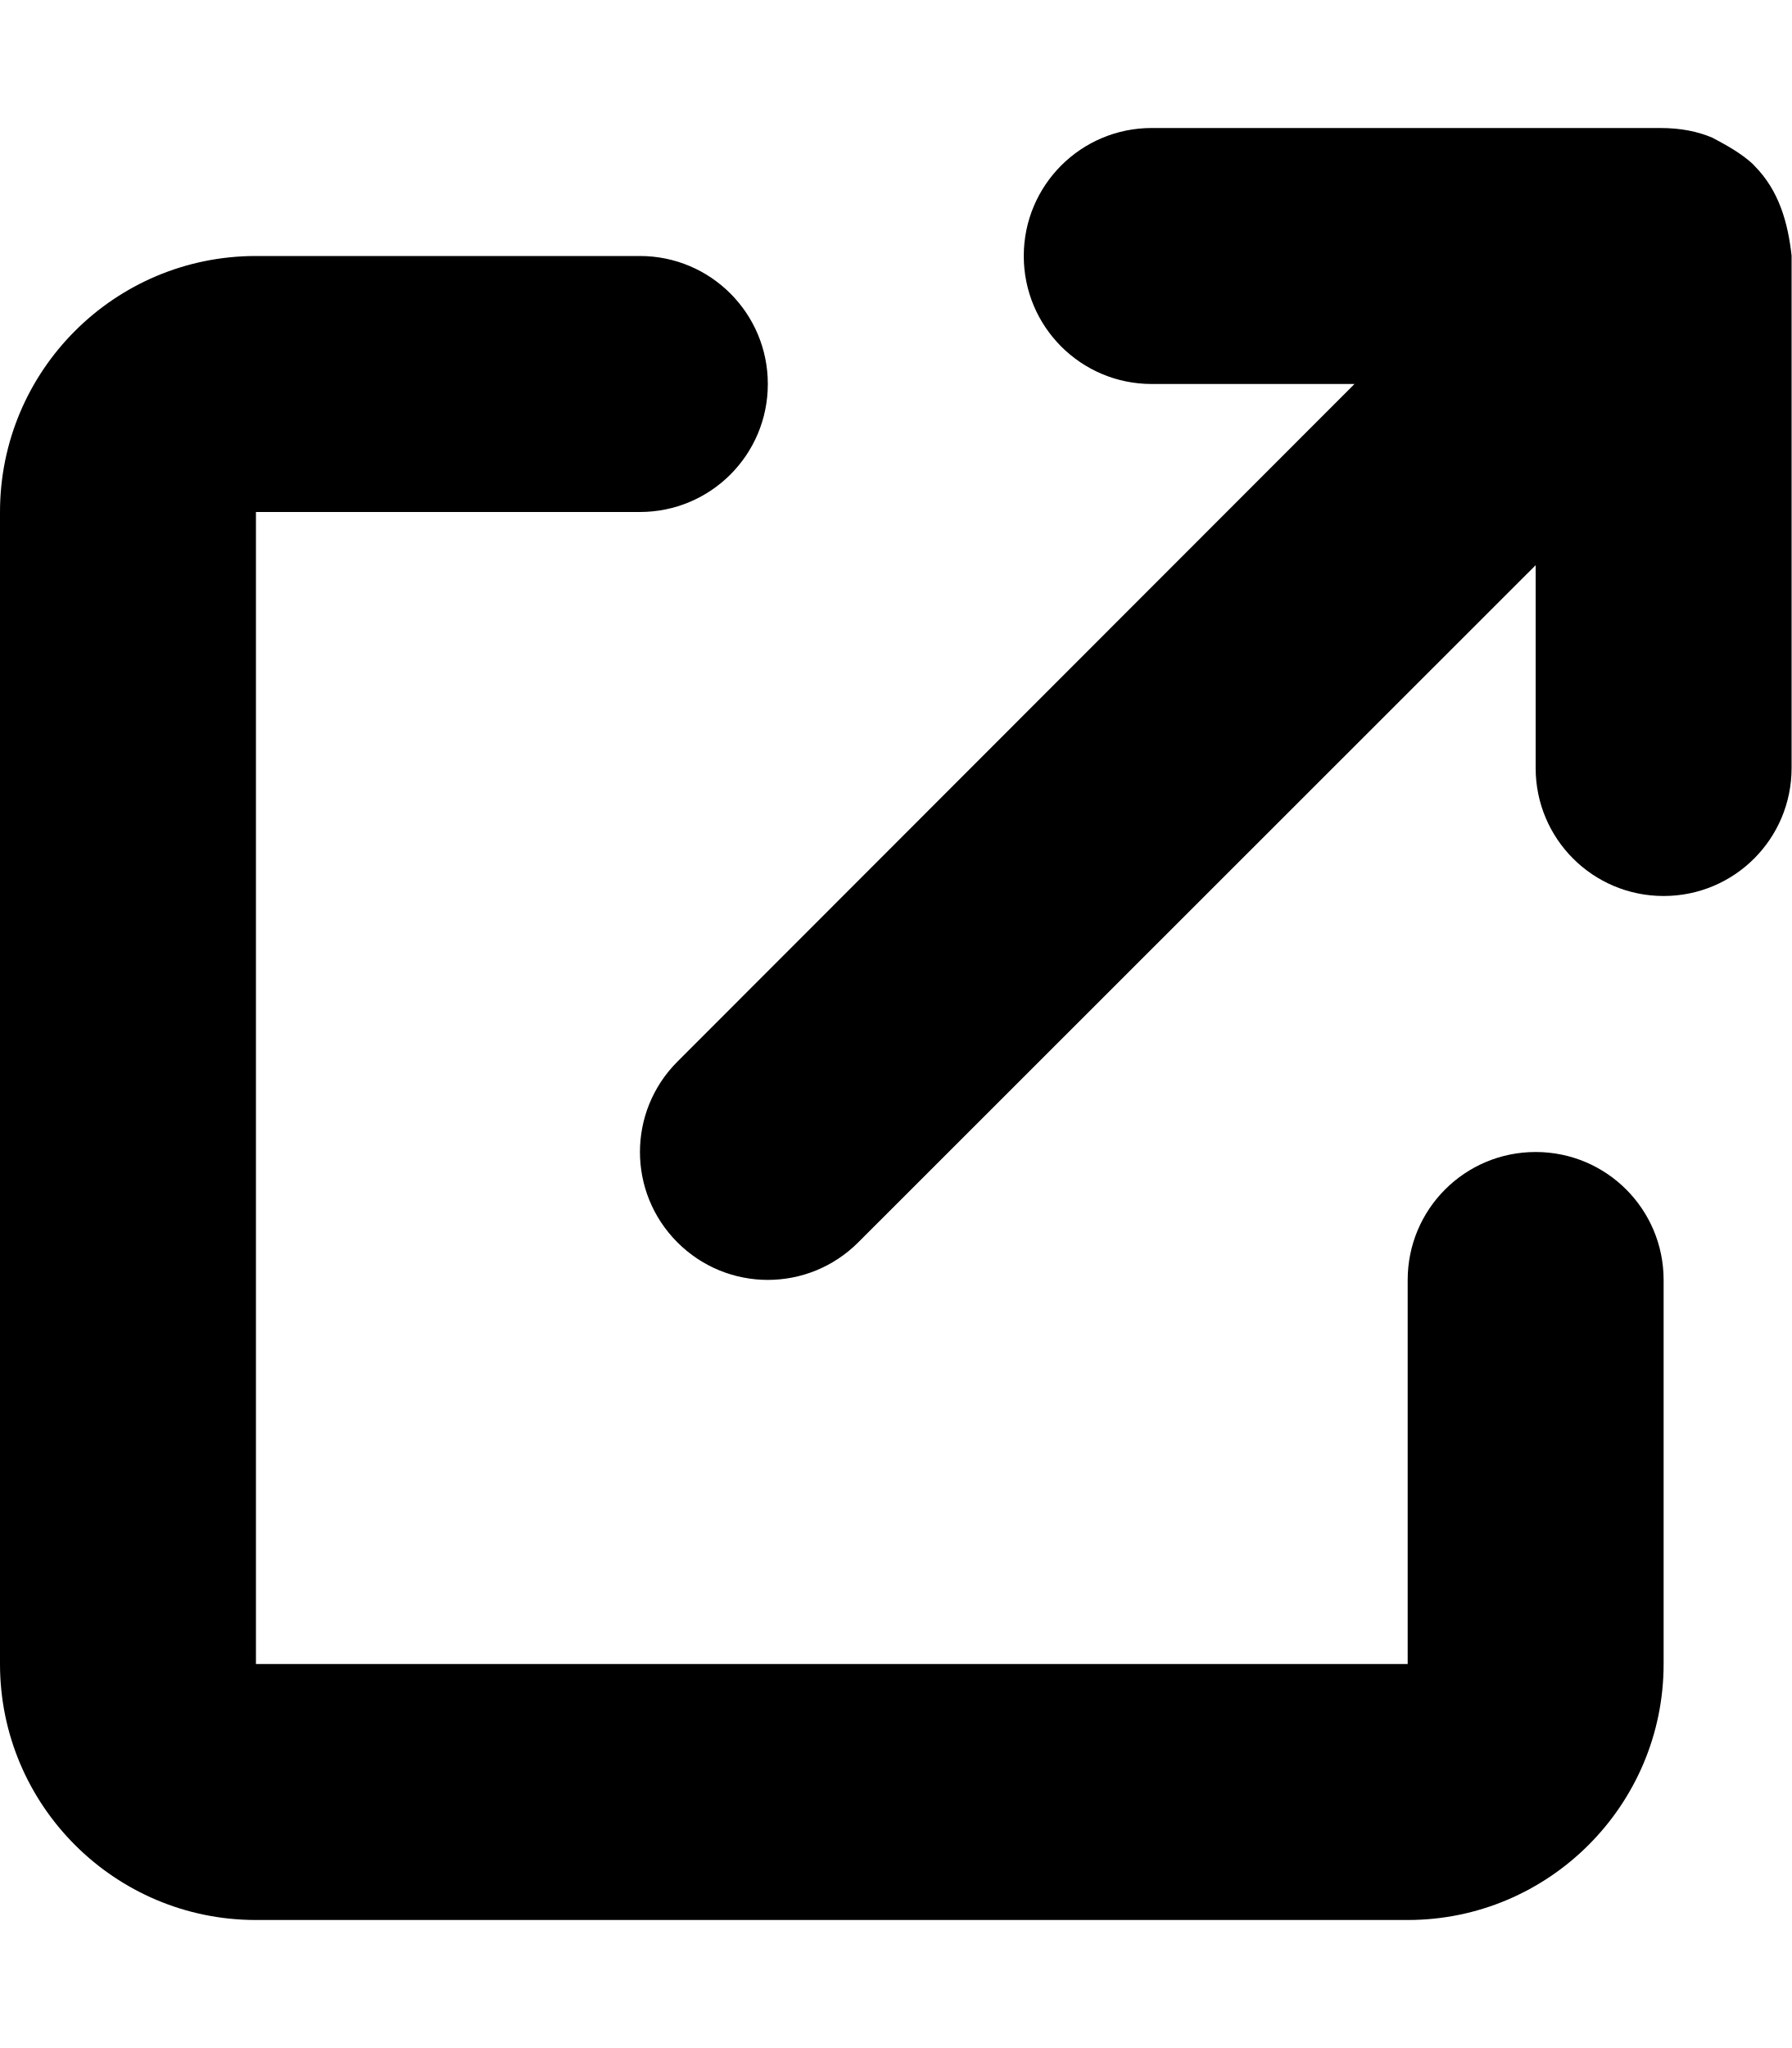
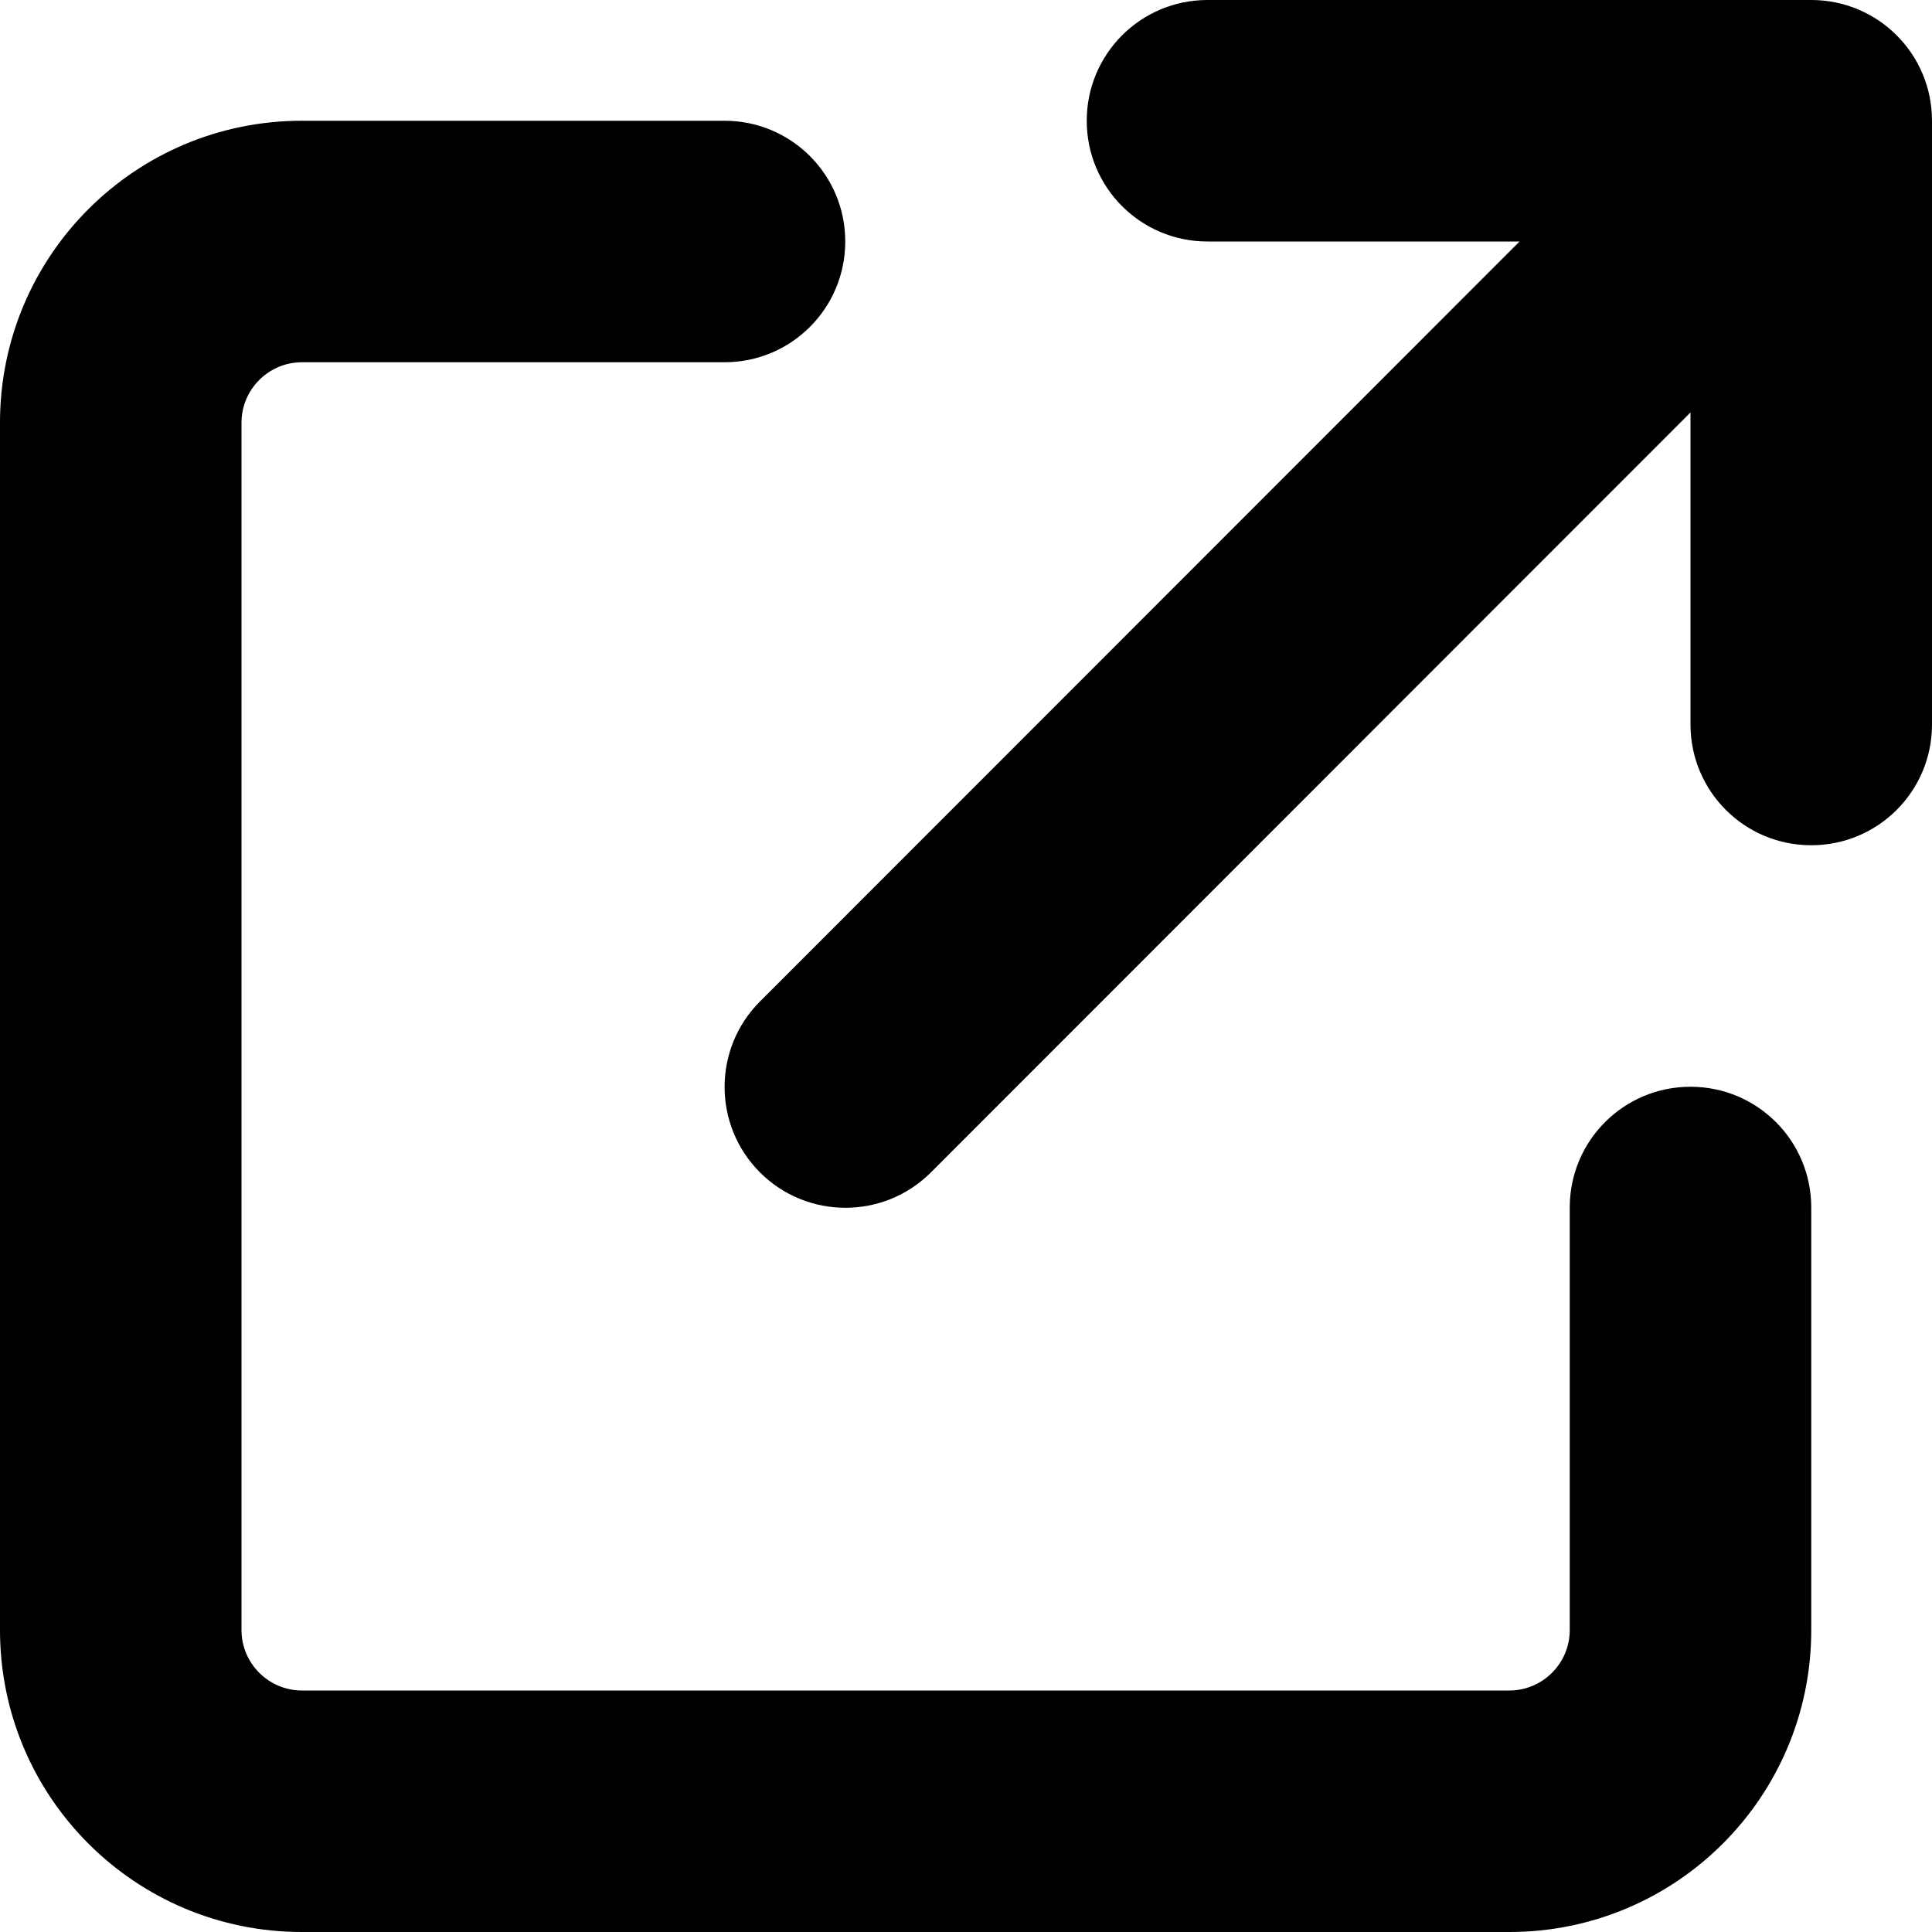
- <svg xmlns="http://www.w3.org/2000/svg" viewBox="0 0 448 512">
-   <path d="M256 64C256 46.33 270.3 32 288 32H415.1C415.1 32 415.1 32 415.1 32C420.3 32 424.5 32.86 428.2 34.43C431.1 35.98 435.5 38.27 438.6 41.3C438.6 41.35 438.6 41.4 438.7 41.44C444.9 47.66 447.1 55.78 448 63.9C448 63.94 448 63.97 448 64V192C448 209.7 433.7 224 416 224C398.3 224 384 209.7 384 192V141.3L214.6 310.6C202.1 323.1 181.9 323.1 169.4 310.6C156.9 298.1 156.9 277.9 169.4 265.4L338.7 96H288C270.3 96 256 81.67 256 64V64zM0 128C0 92.65 28.65 64 64 64H160C177.7 64 192 78.33 192 96C192 113.7 177.7 128 160 128H64V416H352V320C352 302.3 366.3 288 384 288C401.7 288 416 302.3 416 320V416C416 451.3 387.3 480 352 480H64C28.65 480 0 451.3 0 416V128z" />
+ <svg xmlns="http://www.w3.org/2000/svg" viewBox="0 0 512 512">
+   <path d="M320 0c-17.7 0-32 14.3-32 32s14.3 32 32 32h82.7L201.4 265.4c-12.5 12.5-12.5 32.8 0 45.3s32.8 12.5 45.3 0L448 109.3V192c0 17.7 14.3 32 32 32s32-14.3 32-32V32c0-17.7-14.3-32-32-32H320zM80 32C35.8 32 0 67.8 0 112V432c0 44.2 35.8 80 80 80H400c44.2 0 80-35.8 80-80V320c0-17.7-14.3-32-32-32s-32 14.3-32 32V432c0 8.8-7.2 16-16 16H80c-8.8 0-16-7.2-16-16V112c0-8.8 7.2-16 16-16H192c17.7 0 32-14.3 32-32s-14.3-32-32-32H80z" />
</svg>
